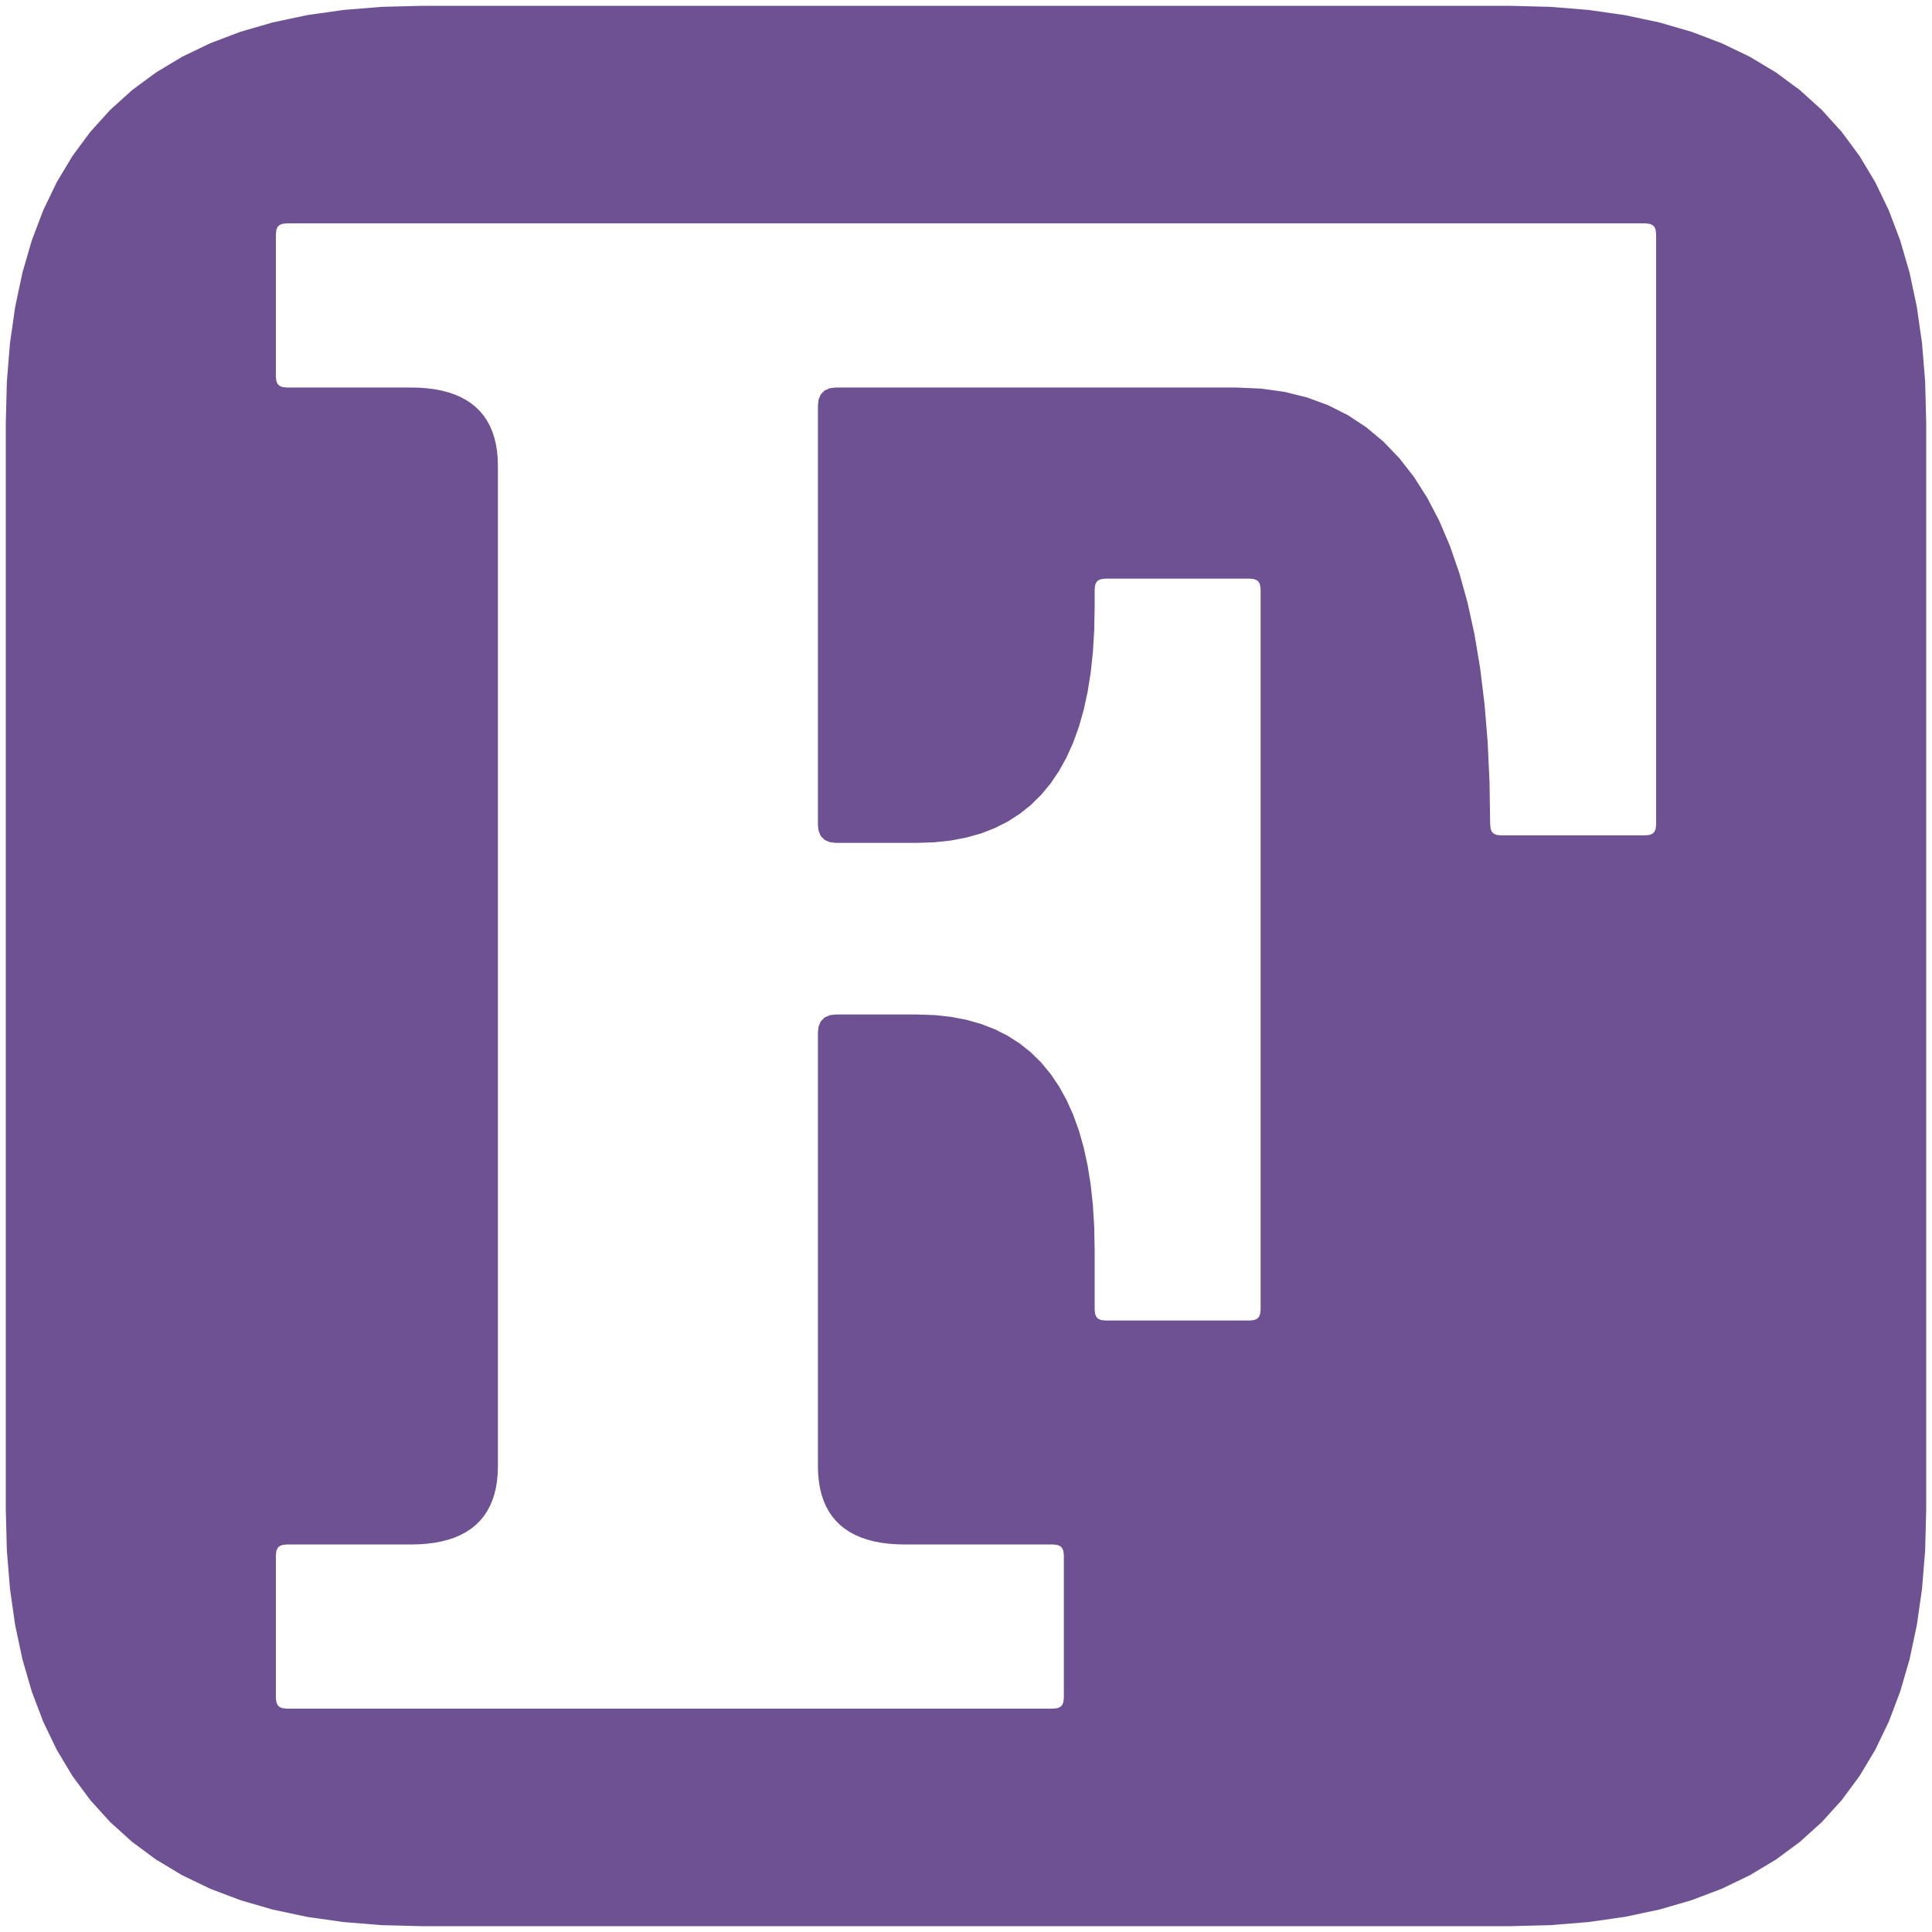
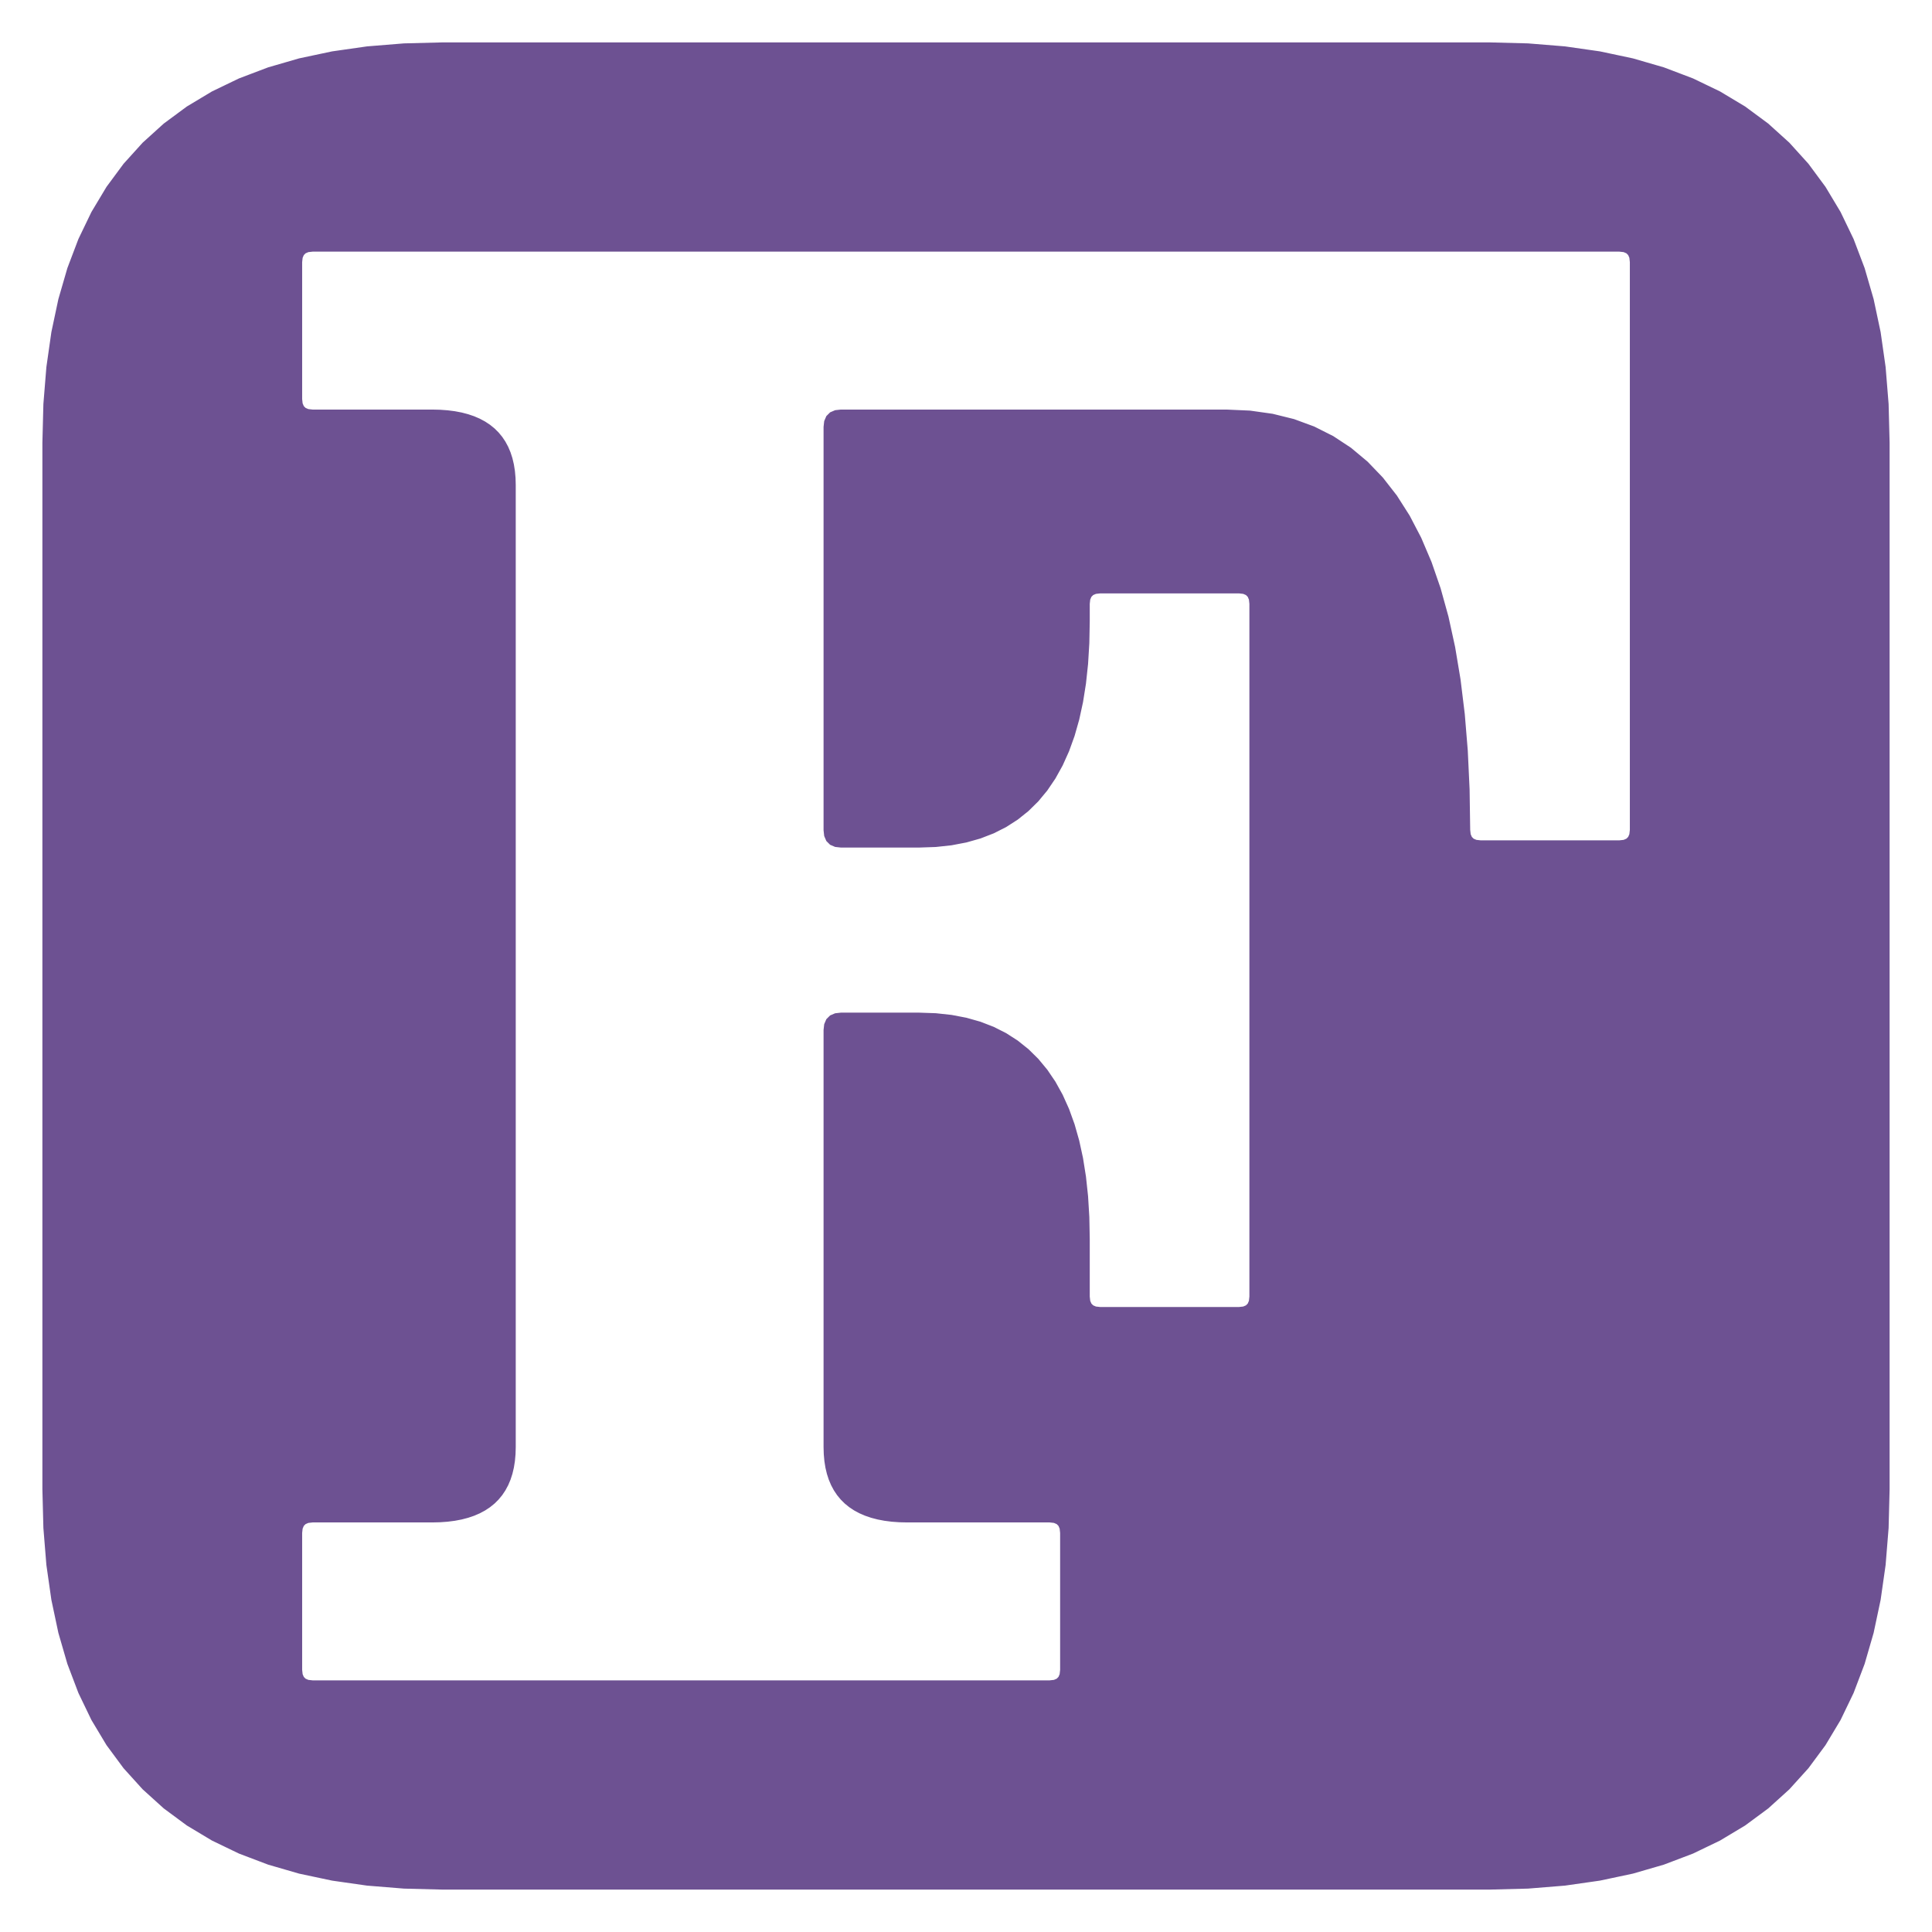
- <svg xmlns="http://www.w3.org/2000/svg" x="0" y="0" width="257.55" height="257.55">
+ <svg xmlns="http://www.w3.org/2000/svg" x="0" y="0" width="267.75" height="267.75">
  <pattern id="diagonalFill" width="1" height="1" patternUnits="userSpaceOnUse" patternTransform="rotate(45)">
    <rect x="0" y="0" width="4" height="1" fill="#6d5192" />
  </pattern>
-   <path fill="url(#diagonalFill)" stroke="#6d5192" stroke-width="1" d=" M   109.535   137.66 L   109.612   136.969 L   109.842   136.431 L   110.226   136.047 L   110.764   135.817 L   111.455   135.74 L   122.3   135.74 L   124.555   135.817 L   126.694   136.048 L   128.717   136.434 L   130.625   136.974 L   132.417   137.668 L   134.094   138.516 L   135.655   139.518 L   137.1   140.675 L   138.43   141.986 L   139.644   143.451 L   140.742   145.071 L   141.725   146.844 L   142.592   148.772 L   143.344   150.854 L   143.98   153.09 L   144.5   155.481 L   144.905   158.025 L   145.194   160.724 L   145.367   163.578 L   145.425   166.585 L   145.425   174.615 L   145.502   175.306 L   145.732   175.844 L   146.116   176.228 L   146.654   176.458 L   147.345   176.535 L   166.63   176.535 L   167.321   176.458 L   167.859   176.228 L   168.243   175.844 L   168.473   175.306 L   168.55   174.615 L   168.55    78.557 L   168.473    77.866 L   168.243    77.328 L   167.859    76.944 L   167.321    76.714 L   166.63    76.637 L   147.345    76.637 L   146.654    76.714 L   146.116    76.944 L   145.732    77.328 L   145.502    77.866 L   145.425    78.557 L   145.425    81.015 L   145.367    84.022 L   145.194    86.876 L   144.905    89.574 L   144.5    92.119 L   143.98    94.51 L   143.344    96.746 L   142.592    98.828 L   141.725   100.756 L   140.742   102.529 L   139.644   104.149 L   138.43   105.614 L   137.1   106.925 L   135.655   108.081 L   134.094   109.084 L   132.417   109.932 L   130.625   110.626 L   128.717   111.166 L   126.694   111.552 L   124.555   111.783 L   122.3   111.86 L   111.455   111.86 L   110.764   111.783 L   110.226   111.553 L   109.842   111.169 L   109.612   110.631 L   109.535   109.94 L   109.535    54.08 L   109.612    53.389 L   109.842    52.851 L   110.226    52.467 L   110.764    52.237 L   111.455    52.16 L   164.85    52.16 L   168.097    52.304 L   171.177    52.738 L   174.091    53.46 L   176.838    54.471 L   179.419    55.771 L   181.833    57.36 L   184.081    59.238 L   186.162    61.405 L   188.077    63.86 L   189.825    66.605 L   191.407    69.638 L   192.822    72.961 L   194.071    76.572 L   195.153    80.472 L   196.069    84.661 L   196.818    89.139 L   197.401    93.906 L   197.817    98.962 L   198.067   104.306 L   198.15   109.94 L   198.15   109.94 L   198.227   110.631 L   198.457   111.169 L   198.841   111.553 L   199.379   111.783 L   200.07   111.86 L   219.355   111.86 L   220.046   111.783 L   220.584   111.553 L   220.968   111.169 L   221.198   110.631 L   221.275   109.94 L   221.275    31.195 L   221.198    30.504 L   220.968    29.966 L   220.584    29.582 L   220.046    29.352 L   219.355    29.275 L    65.875    29.275 L    38.195    29.275 L    37.504    29.352 L    36.966    29.582 L    36.582    29.966 L    36.352    30.504 L    36.275    31.195 L    36.275    50.24 L    36.352    50.931 L    36.582    51.469 L    36.966    51.853 L    37.504    52.083 L    38.195    52.16 L    54.775    52.16 L    55.857    52.185 L    56.884    52.259 L    57.855    52.384 L    58.771    52.558 L    59.631    52.782 L    60.436    53.055 L    61.185    53.379 L    61.879    53.752 L    62.517    54.175 L    63.1    54.647 L    63.627    55.17 L    64.099    55.742 L    64.515    56.364 L    64.876    57.035 L    65.181    57.757 L    65.431    58.528 L    65.625    59.349 L    65.764    60.219 L    65.847    61.14 L    65.875    62.11 L    65.875   195.44 L    65.847   196.41 L    65.764   197.33 L    65.625   198.201 L    65.431   199.022 L    65.181   199.793 L    64.876   200.514 L    64.515   201.186 L    64.099   201.808 L    63.627   202.38 L    63.1   202.902 L    62.517   203.375 L    61.879   203.798 L    61.185   204.171 L    60.436   204.494 L    59.631   204.768 L    58.771   204.992 L    57.855   205.166 L    56.884   205.29 L    55.857   205.365 L    54.775   205.39 L    38.195   205.39 L    37.504   205.467 L    36.966   205.697 L    36.582   206.081 L    36.352   206.619 L    36.275   207.31 L    36.275   226.355 L    36.352   227.046 L    36.582   227.584 L    36.966   227.968 L    37.504   228.198 L    38.195   228.275 L    65.875   228.275 L   109.535   228.275 L   140.399   228.275 L   141.09   228.198 L   141.628   227.968 L   142.012   227.584 L   142.242   227.046 L   142.319   226.355 L   142.319   207.31 L   142.242   206.619 L   142.012   206.081 L   141.628   205.697 L   141.09   205.467 L   140.399   205.39 L   120.635   205.39 L   119.553   205.365 L   118.526   205.29 L   117.555   205.166 L   116.639   204.992 L   115.779   204.768 L   114.974   204.494 L   114.225   204.171 L   113.531   203.798 L   112.893   203.375 L   112.31   202.902 L   111.783   202.38 L   111.311   201.808 L   110.895   201.186 L   110.534   200.514 L   110.229   199.793 L   109.979   199.022 L   109.785   198.201 L   109.646   197.33 L   109.563   196.41 L   109.535   195.44 z M    56.275   256.275 L    50.912   256.138 L    45.825   255.725 L    41.012   255.038 L    36.475   254.075 L    32.212   252.837 L    28.225   251.325 L    24.512   249.537 L    21.075   247.475 L    17.913   245.137 L    15.025   242.525 L    12.412   239.637 L    10.075   236.475 L     8.012   233.037 L     6.225   229.325 L     4.712   225.337 L     3.475   221.075 L     2.512   216.537 L     1.825   211.725 L     1.412   206.637 L     1.275   201.275 L     1.275    56.275 L     1.412    50.912 L     1.825    45.825 L     2.512    41.012 L     3.475    36.475 L     4.712    32.212 L     6.225    28.225 L     8.013    24.512 L    10.075    21.075 L    12.412    17.913 L    15.025    15.025 L    17.912    12.412 L    21.075    10.075 L    24.512     8.012 L    28.225     6.225 L    32.212     4.712 L    36.475     3.475 L    41.012     2.512 L    45.825     1.825 L    50.912     1.412 L    56.275     1.275 L   201.275     1.275 L   206.637     1.412 L   211.725     1.825 L   216.538     2.512 L   221.075     3.475 L   225.337     4.712 L   229.325     6.225 L   233.037     8.013 L   236.475    10.075 L   239.637    12.412 L   242.525    15.025 L   245.137    17.912 L   247.475    21.075 L   249.537    24.512 L   251.325    28.225 L   252.837    32.212 L   254.075    36.475 L   255.037    41.012 L   255.725    45.825 L   256.138    50.912 L   256.275    56.275 L   256.275   201.275 L   256.138   206.637 L   255.725   211.725 L   255.038   216.538 L   254.075   221.075 L   252.837   225.337 L   251.325   229.325 L   249.537   233.037 L   247.475   236.475 L   245.137   239.637 L   242.525   242.525 L   239.637   245.137 L   236.475   247.475 L   233.037   249.537 L   229.325   251.325 L   225.337   252.837 L   221.075   254.075 L   216.537   255.037 L   211.725   255.725 L   206.637   256.138 L   201.275   256.275 z " />
+   <path fill="url(#diagonalFill)" stroke="#6d5192" stroke-width="1" d=" M   114.635   142.76 L   114.712   142.069 L   114.942   141.531 L   115.326   141.147 L   115.864   140.917 L   116.555   140.84 L   127.4   140.84 L   129.655   140.917 L   131.794   141.148 L   133.817   141.534 L   135.725   142.074 L   137.517   142.768 L   139.194   143.616 L   140.755   144.619 L   142.2   145.775 L   143.53   147.086 L   144.744   148.551 L   145.842   150.171 L   146.825   151.944 L   147.692   153.872 L   148.444   155.954 L   149.08   158.19 L   149.6   160.581 L   150.005   163.126 L   150.294   165.824 L   150.467   168.678 L   150.525   171.685 L   150.525   179.715 L   150.602   180.406 L   150.832   180.944 L   151.216   181.328 L   151.754   181.558 L   152.445   181.635 L   171.73   181.635 L   172.421   181.558 L   172.959   181.328 L   173.343   180.944 L   173.573   180.406 L   173.65   179.715 L   173.65    83.657 L   173.573    82.966 L   173.343    82.428 L   172.959    82.044 L   172.421    81.814 L   171.73    81.737 L   152.445    81.737 L   151.754    81.814 L   151.216    82.044 L   150.832    82.428 L   150.602    82.966 L   150.525    83.657 L   150.525    86.115 L   150.467    89.122 L   150.294    91.976 L   150.005    94.674 L   149.6    97.219 L   149.08    99.61 L   148.444   101.846 L   147.692   103.928 L   146.825   105.856 L   145.842   107.629 L   144.744   109.249 L   143.53   110.714 L   142.2   112.025 L   140.755   113.181 L   139.194   114.184 L   137.517   115.032 L   135.725   115.726 L   133.817   116.266 L   131.794   116.652 L   129.655   116.883 L   127.4   116.96 L   116.555   116.96 L   115.864   116.883 L   115.326   116.653 L   114.942   116.269 L   114.712   115.731 L   114.635   115.04 L   114.635    59.18 L   114.712    58.489 L   114.942    57.951 L   115.326    57.567 L   115.864    57.337 L   116.555    57.26 L   169.95    57.26 L   173.197    57.404 L   176.277    57.838 L   179.191    58.56 L   181.938    59.571 L   184.519    60.871 L   186.933    62.46 L   189.181    64.338 L   191.262    66.505 L   193.177    68.96 L   194.925    71.705 L   196.507    74.738 L   197.922    78.061 L   199.171    81.672 L   200.253    85.572 L   201.169    89.761 L   201.918    94.239 L   202.501    99.006 L   202.917   104.062 L   203.167   109.406 L   203.25   115.04 L   203.25   115.04 L   203.327   115.731 L   203.557   116.269 L   203.941   116.653 L   204.479   116.883 L   205.17   116.96 L   224.455   116.96 L   225.146   116.883 L   225.684   116.653 L   226.068   116.269 L   226.298   115.731 L   226.375   115.04 L   226.375    36.295 L   226.298    35.604 L   226.068    35.066 L   225.684    34.682 L   225.146    34.452 L   224.455    34.375 L    70.975    34.375 L    43.295    34.375 L    42.604    34.452 L    42.066    34.682 L    41.682    35.066 L    41.452    35.604 L    41.375    36.295 L    41.375    55.34 L    41.452    56.031 L    41.682    56.569 L    42.066    56.953 L    42.604    57.183 L    43.295    57.26 L    59.875    57.26 L    60.957    57.285 L    61.984    57.36 L    62.955    57.484 L    63.871    57.658 L    64.731    57.882 L    65.536    58.156 L    66.285    58.479 L    66.979    58.852 L    67.617    59.275 L    68.2    59.747 L    68.727    60.27 L    69.199    60.842 L    69.615    61.464 L    69.976    62.136 L    70.281    62.857 L    70.531    63.628 L    70.725    64.449 L    70.864    65.32 L    70.947    66.24 L    70.975    67.21 L    70.975   200.54 L    70.947   201.51 L    70.864   202.43 L    70.725   203.301 L    70.531   204.122 L    70.281   204.893 L    69.976   205.615 L    69.615   206.286 L    69.199   206.908 L    68.727   207.48 L    68.2   208.003 L    67.617   208.475 L    66.979   208.898 L    66.285   209.271 L    65.536   209.594 L    64.731   209.868 L    63.871   210.092 L    62.955   210.266 L    61.984   210.391 L    60.957   210.465 L    59.875   210.49 L    43.295   210.49 L    42.604   210.567 L    42.066   210.797 L    41.682   211.181 L    41.452   211.719 L    41.375   212.41 L    41.375   231.455 L    41.452   232.146 L    41.682   232.684 L    42.066   233.068 L    42.604   233.298 L    43.295   233.375 L    70.975   233.375 L   114.635   233.375 L   145.499   233.375 L   146.19   233.298 L   146.728   233.068 L   147.112   232.684 L   147.342   232.146 L   147.419   231.455 L   147.419   212.41 L   147.342   211.719 L   147.112   211.181 L   146.728   210.797 L   146.19   210.567 L   145.499   210.49 L   125.735   210.49 L   124.653   210.465 L   123.626   210.391 L   122.655   210.266 L   121.739   210.092 L   120.879   209.868 L   120.074   209.594 L   119.325   209.271 L   118.631   208.898 L   117.993   208.475 L   117.41   208.003 L   116.883   207.48 L   116.411   206.908 L   115.995   206.286 L   115.634   205.615 L   115.329   204.893 L   115.079   204.122 L   114.885   203.301 L   114.746   202.43 L   114.663   201.51 L   114.635   200.54 z M    61.375   261.375 L    56.012   261.237 L    50.925   260.825 L    46.112   260.138 L    41.575   259.175 L    37.312   257.938 L    33.325   256.425 L    29.613   254.637 L    26.175   252.575 L    23.013   250.237 L    20.125   247.625 L    17.512   244.737 L    15.175   241.575 L    13.113   238.137 L    11.325   234.425 L     9.812   230.438 L     8.575   226.175 L     7.613   221.637 L     6.925   216.825 L     6.512   211.738 L     6.375   206.375 L     6.375    61.375 L     6.512    56.012 L     6.925    50.925 L     7.612    46.112 L     8.575    41.575 L     9.812    37.312 L    11.325    33.325 L    13.113    29.613 L    15.175    26.175 L    17.513    23.013 L    20.125    20.125 L    23.013    17.512 L    26.175    15.175 L    29.613    13.113 L    33.325    11.325 L    37.312     9.812 L    41.575     8.575 L    46.113     7.613 L    50.925     6.925 L    56.012     6.512 L    61.375     6.375 L   206.375     6.375 L   211.738     6.512 L   216.825     6.925 L   221.638     7.612 L   226.175     8.575 L   230.438     9.812 L   234.425    11.325 L   238.137    13.113 L   241.575    15.175 L   244.737    17.513 L   247.625    20.125 L   250.238    23.013 L   252.575    26.175 L   254.637    29.613 L   256.425    33.325 L   257.938    37.312 L   259.175    41.575 L   260.138    46.113 L   260.825    50.925 L   261.237    56.012 L   261.375    61.375 L   261.375   206.375 L   261.237   211.738 L   260.825   216.825 L   260.138   221.638 L   259.175   226.175 L   257.938   230.438 L   256.425   234.425 L   254.637   238.137 L   252.575   241.575 L   250.237   244.737 L   247.625   247.625 L   244.737   250.238 L   241.575   252.575 L   238.137   254.637 L   234.425   256.425 L   230.438   257.938 L   226.175   259.175 L   221.637   260.138 L   216.825   260.825 L   211.738   261.237 L   206.375   261.375 z " />
</svg>
